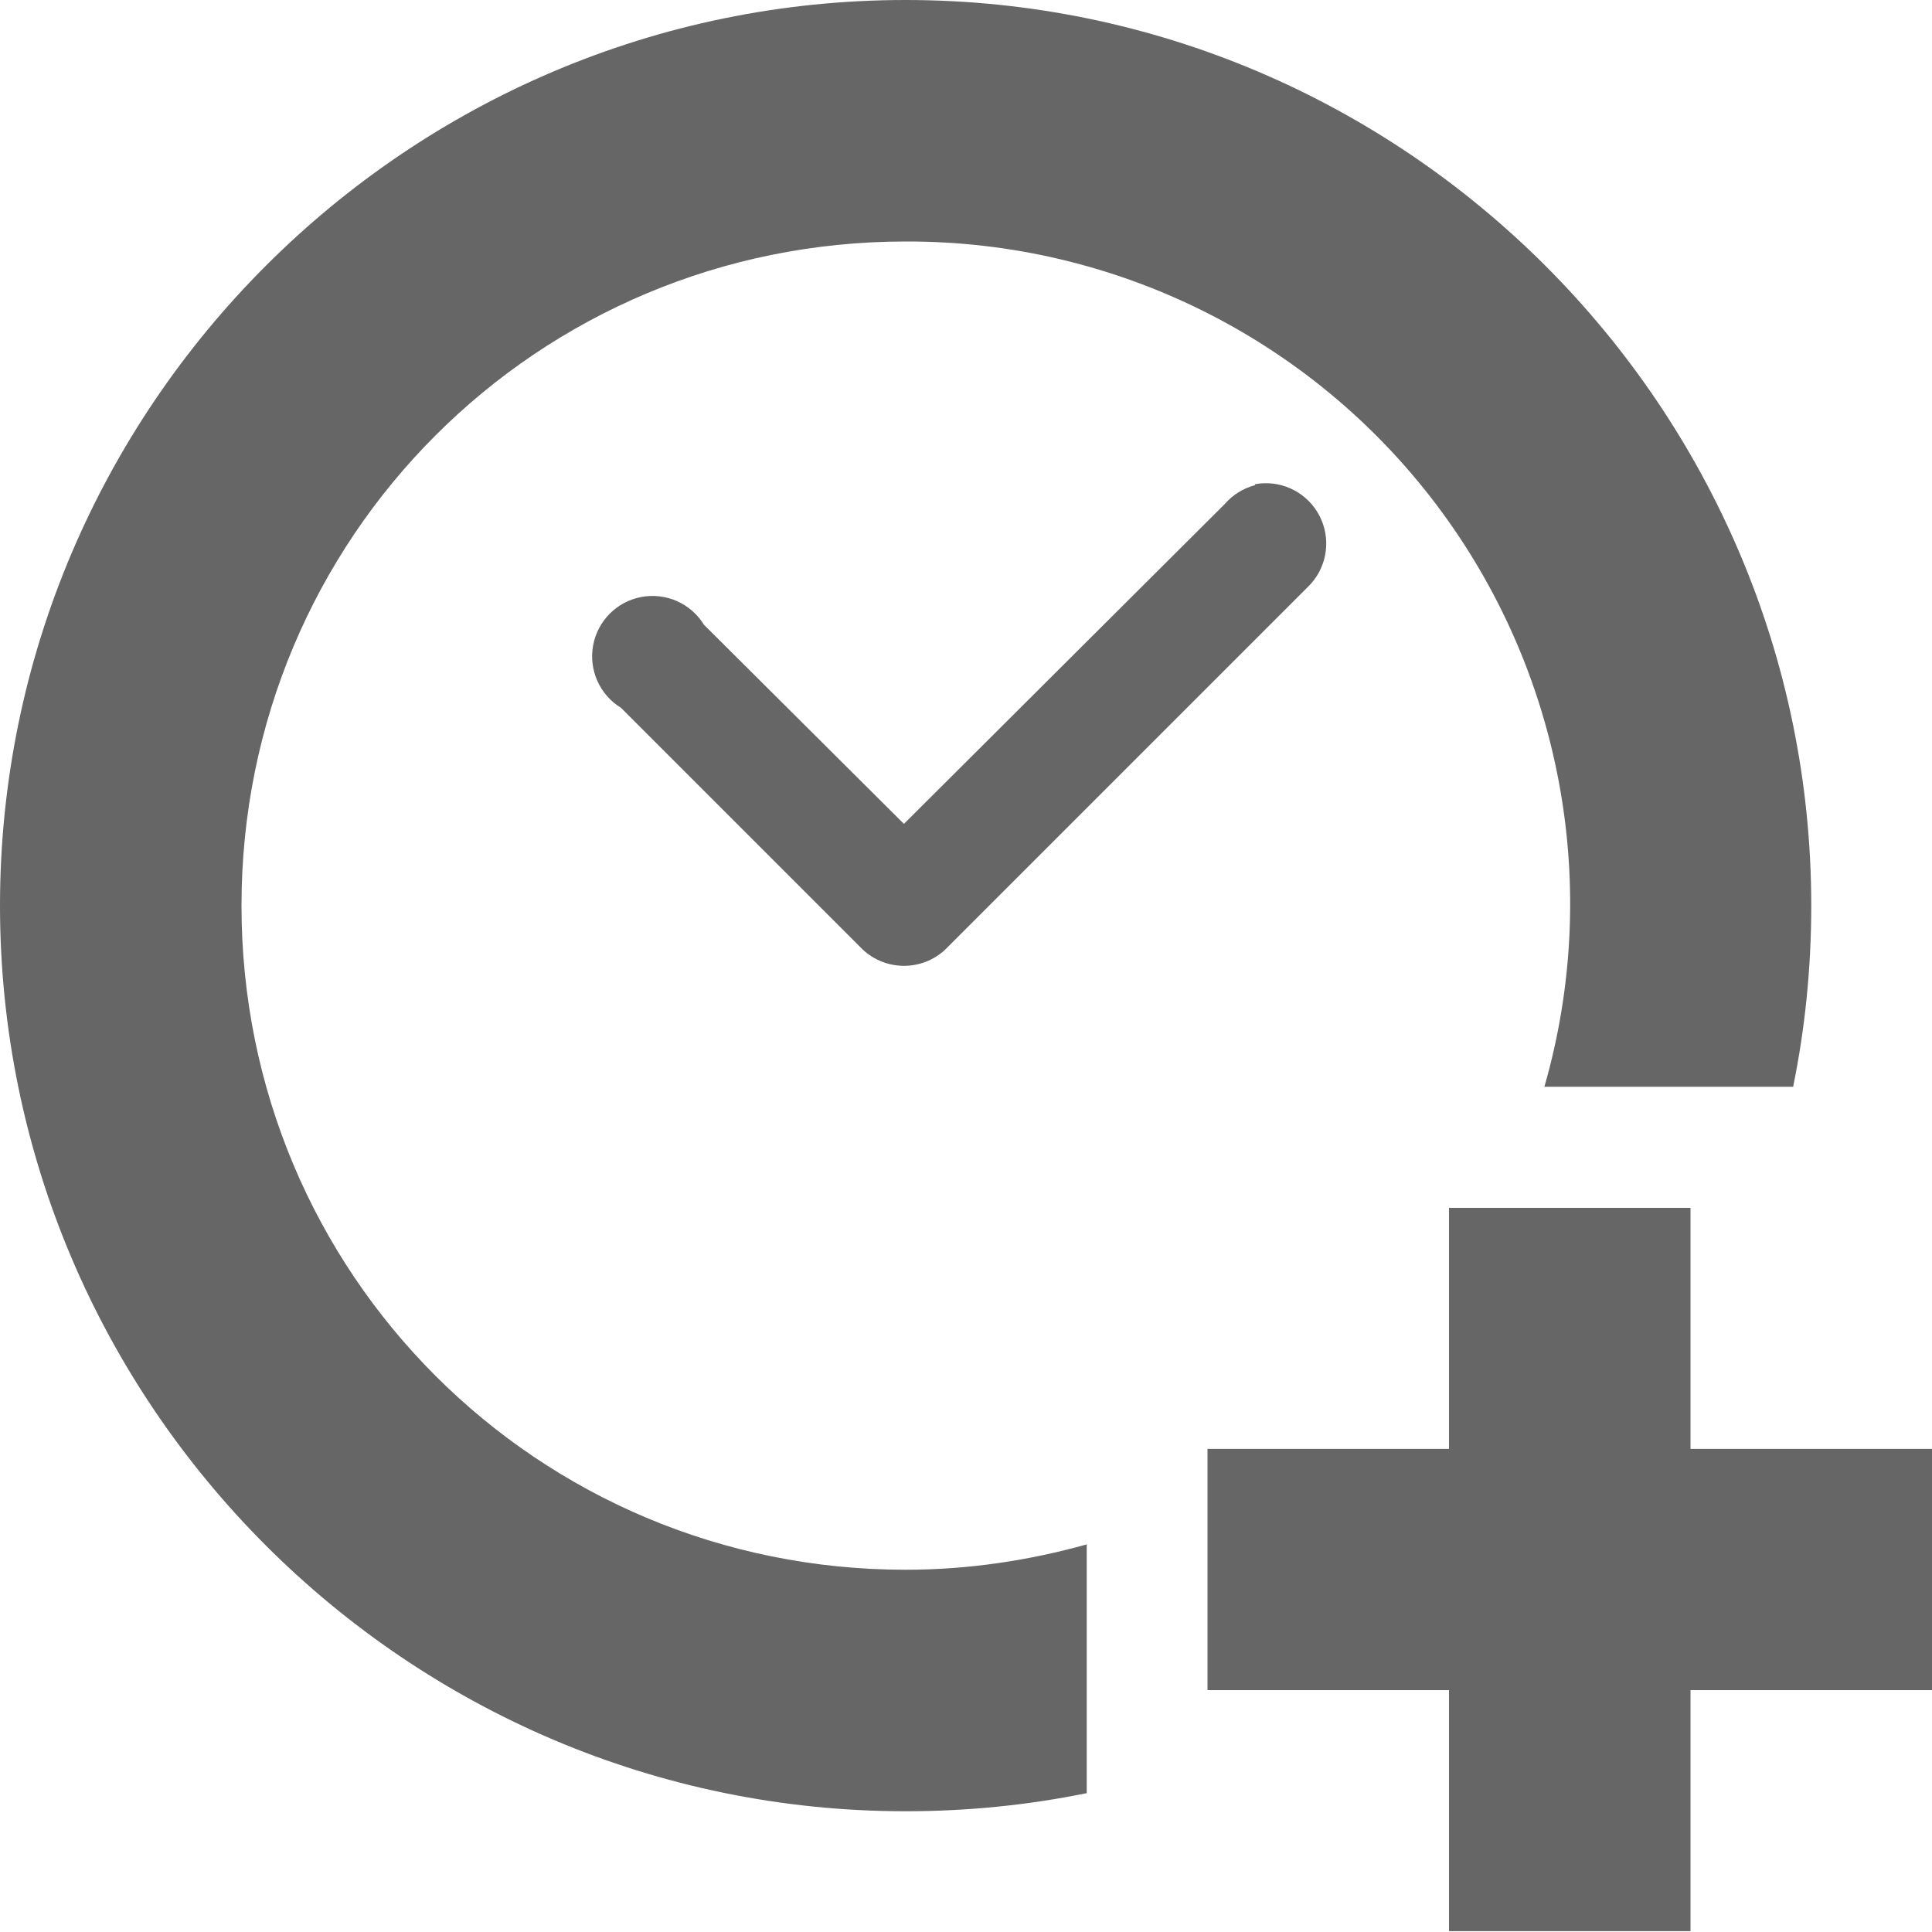
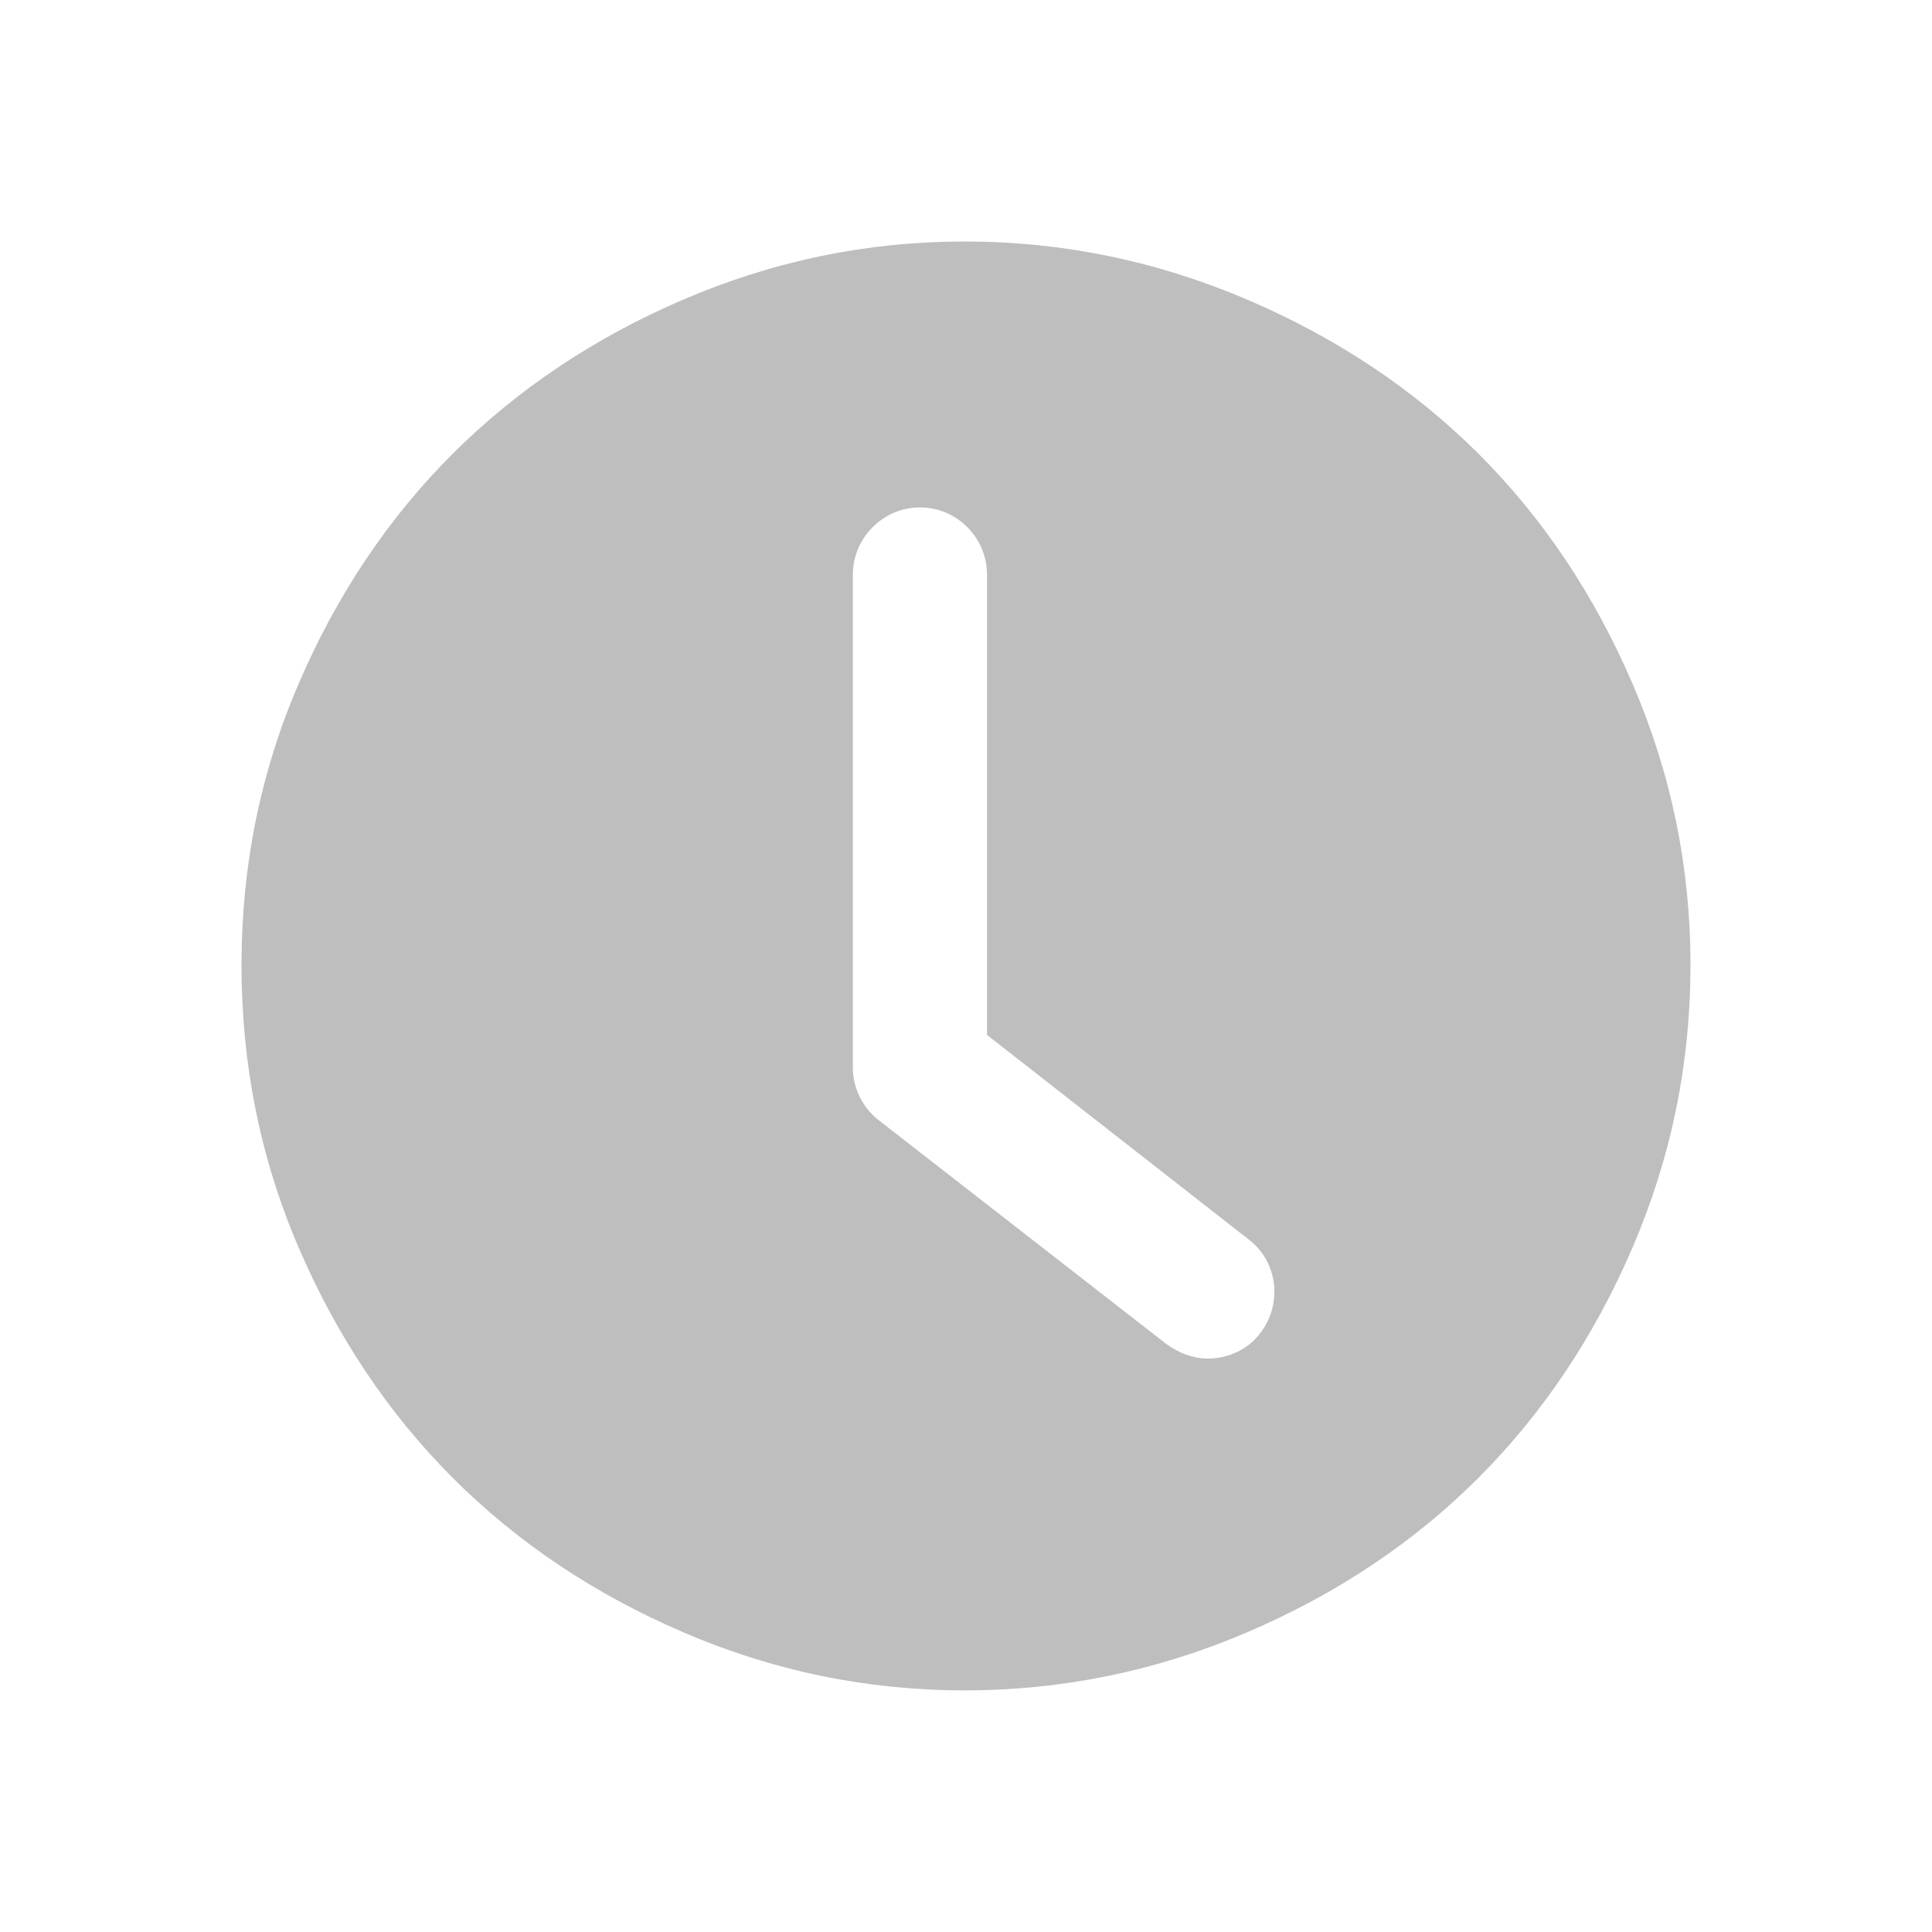
- <svg xmlns="http://www.w3.org/2000/svg" height="16" width="16">
-   <g transform="translate(-693 23)">
-     <path color="#000" d="M700.5-23c-4.13 0-7.5 3.37-7.5 7.5s3.37 7.5 7.5 7.5c.514 0 1.015-.051 1.5-.15v-2.06c-.477.133-.979.21-1.5.21-3.05 0-5.5-2.45-5.5-5.5s2.45-5.5 5.5-5.5a5.485 5.485 0 0 1 5.29 7h2.06c.099-.485.15-.986.15-1.5 0-4.13-3.37-7.5-7.5-7.5zm2.965 4.002a.5.5 0 0 0-.072.008v.008a.5.5 0 0 0-.25.156l-2.657 2.649-1.656-1.649a.5.5 0 1 0-.687.688l2 2a.5.5 0 0 0 .687 0l3-3a.5.5 0 0 0-.365-.86z" fill="#666" font-family="sans-serif" font-weight="400" overflow="visible" style="line-height:normal;font-variant-ligatures:normal;font-variant-position:normal;font-variant-caps:normal;font-variant-numeric:normal;font-variant-alternates:normal;font-feature-settings:normal;text-indent:0;text-align:start;text-decoration-line:none;text-decoration-style:solid;text-decoration-color:#000;text-transform:none;text-orientation:mixed;shape-padding:0;isolation:auto;mix-blend-mode:normal" white-space="normal" />
-     <path color="#bebebe" d="M705-12.997v1.996h-2v1.998h2v1.996h2v-1.996h2v-1.998h-2v-1.996z" fill="#666" overflow="visible" style="marker:none" />
-   </g>
+ <svg xmlns="http://www.w3.org/2000/svg" viewBox="0 0 16 16">
+   <path d="m7.99 2c-.813 0-1.587.162-2.329.48-1.475.633-2.555 1.707-3.189 3.185-.318.74-.472 1.514-.472 2.328 0 .814.154 1.596.472 2.336.634 1.478 1.714 2.557 3.189 3.19.743.319 1.516.48 2.329.48.813 0 1.593-.163 2.336-.48 1.487-.635 2.562-1.715 3.195-3.19.319-.743.479-1.522.479-2.336 0-.814-.16-1.585-.479-2.328-.633-1.476-1.708-2.55-3.195-3.185-.743-.317-1.523-.48-2.336-.48zm-.371 2.202c.306 0 .555.251.555.557v3.812l2.161 1.689c.25.186.288.538.103.779-.102.139-.27.212-.437.212-.121 0-.239-.046-.341-.12l-2.383-1.854c-.13-.102-.214-.26-.214-.437v-4.081c0-.306.251-.557.557-.557z" fill="#bebebe" />
</svg>
